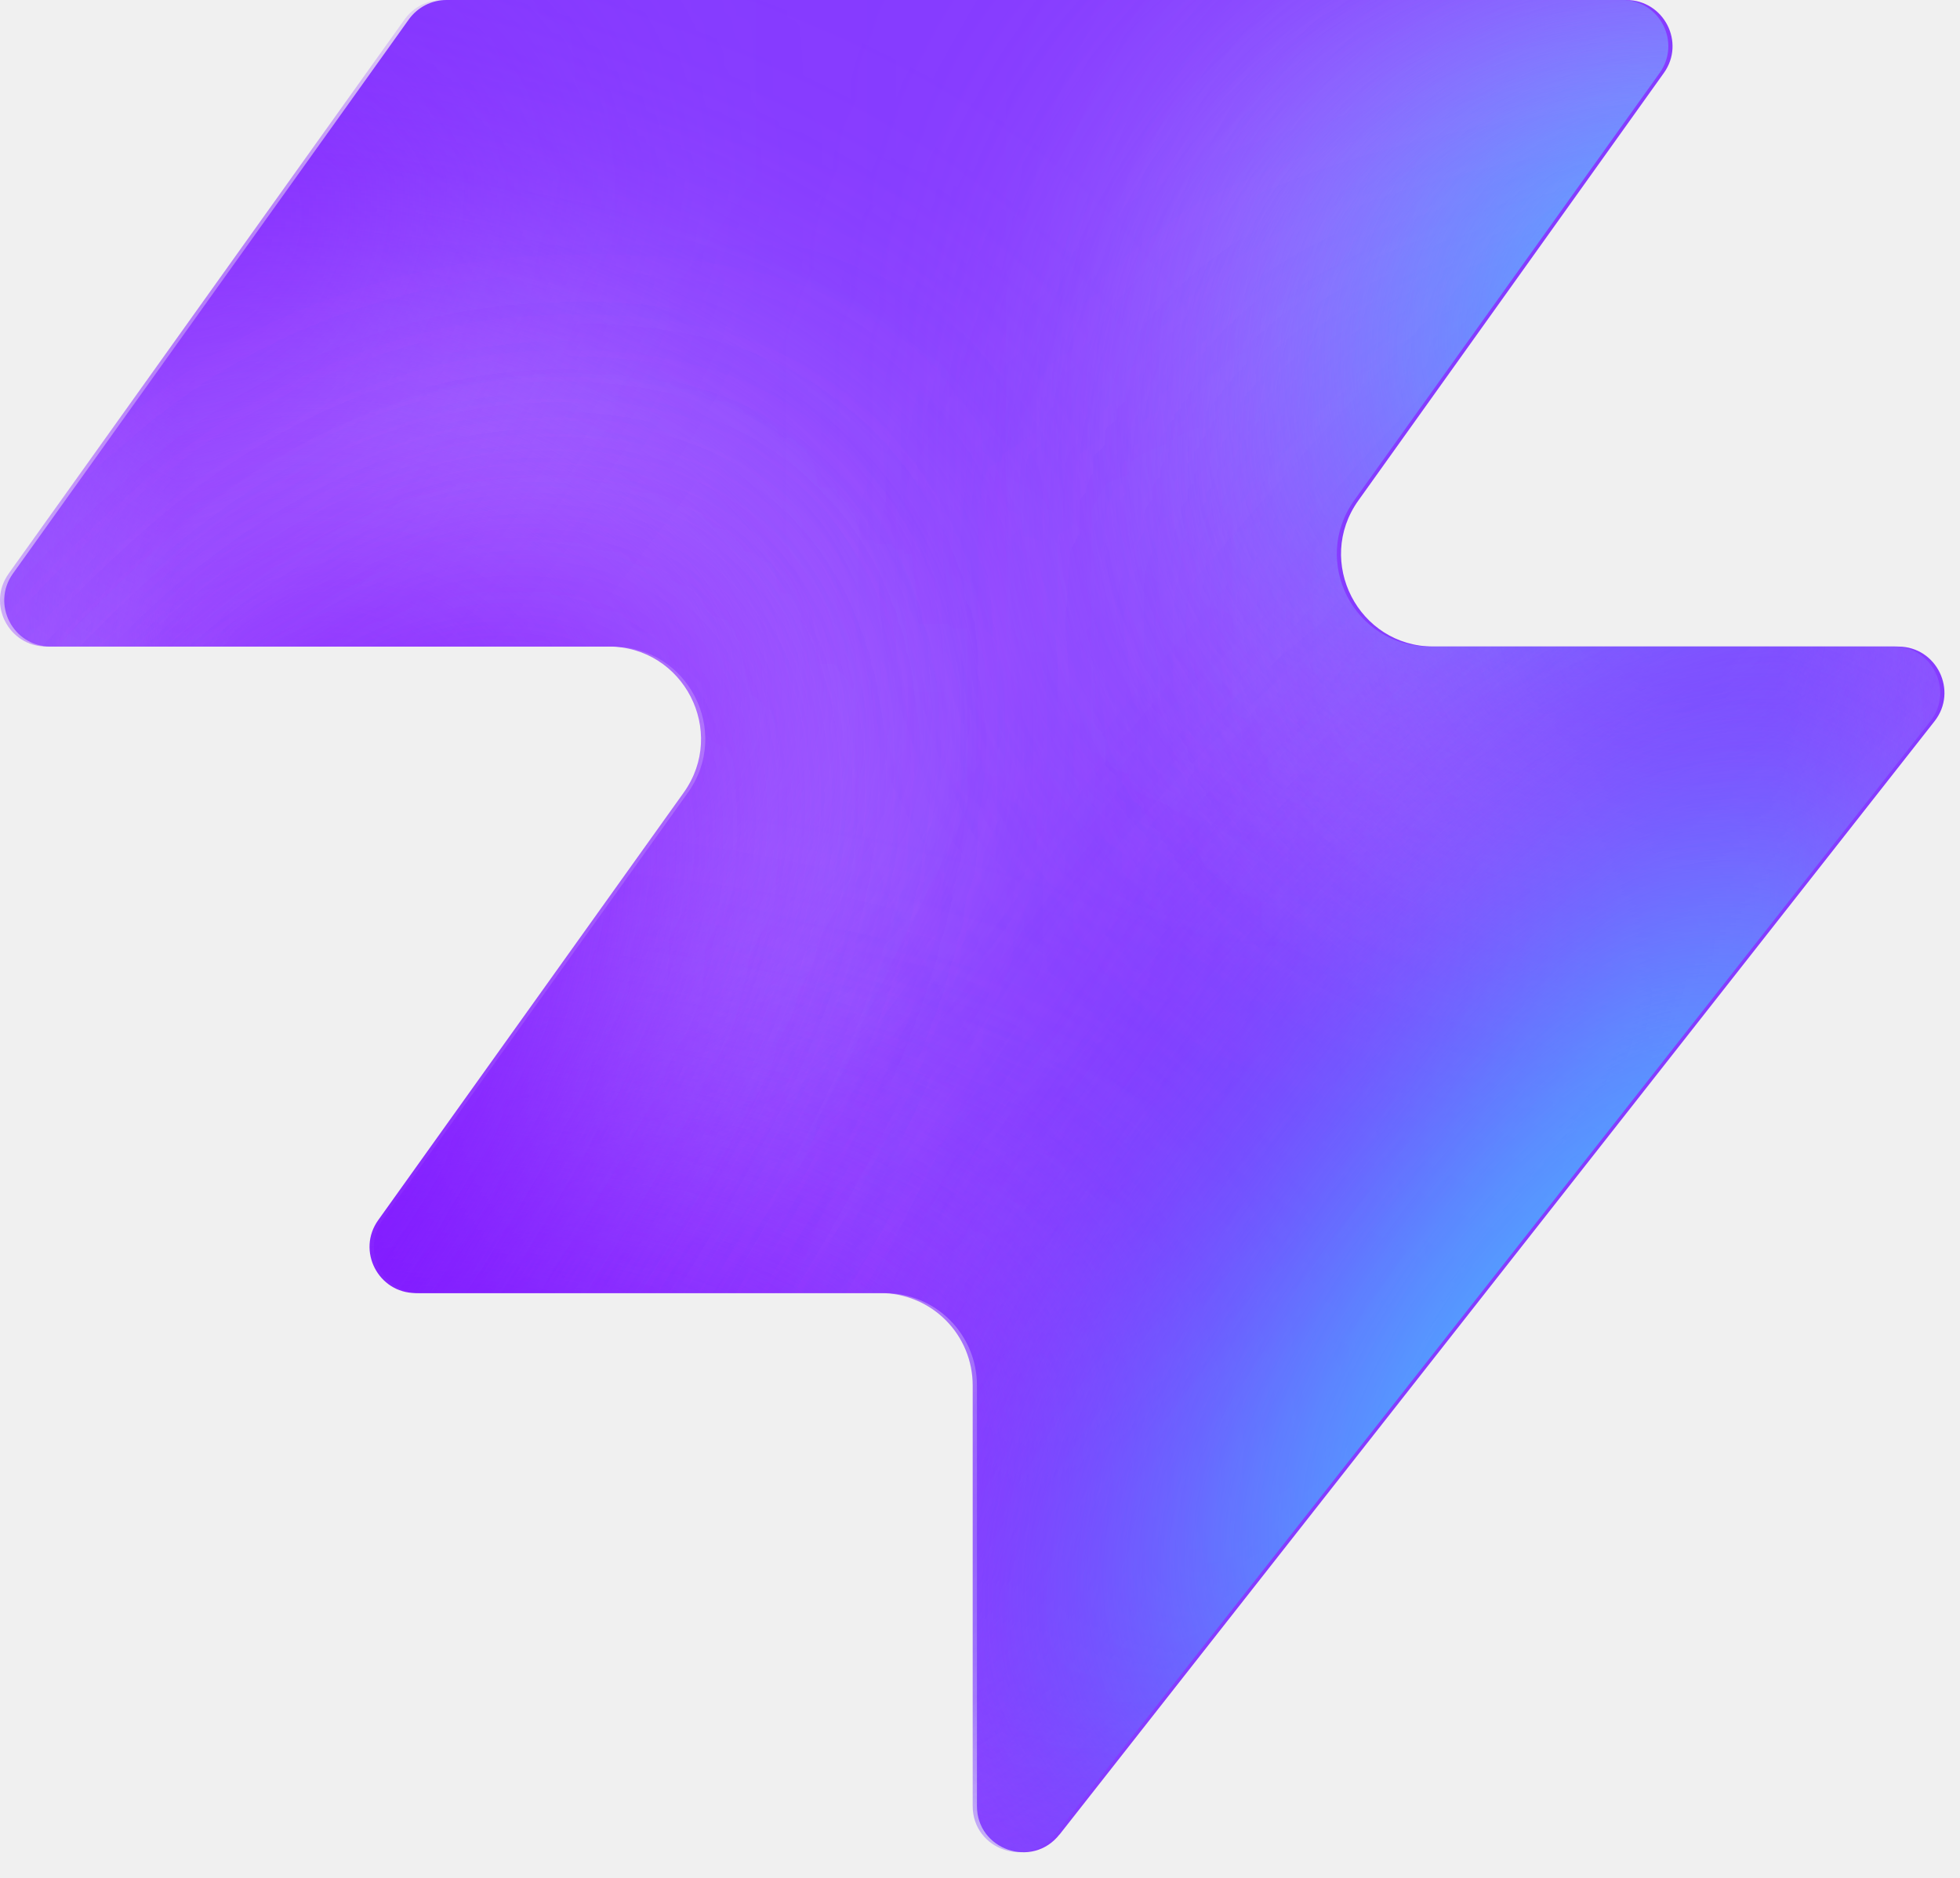
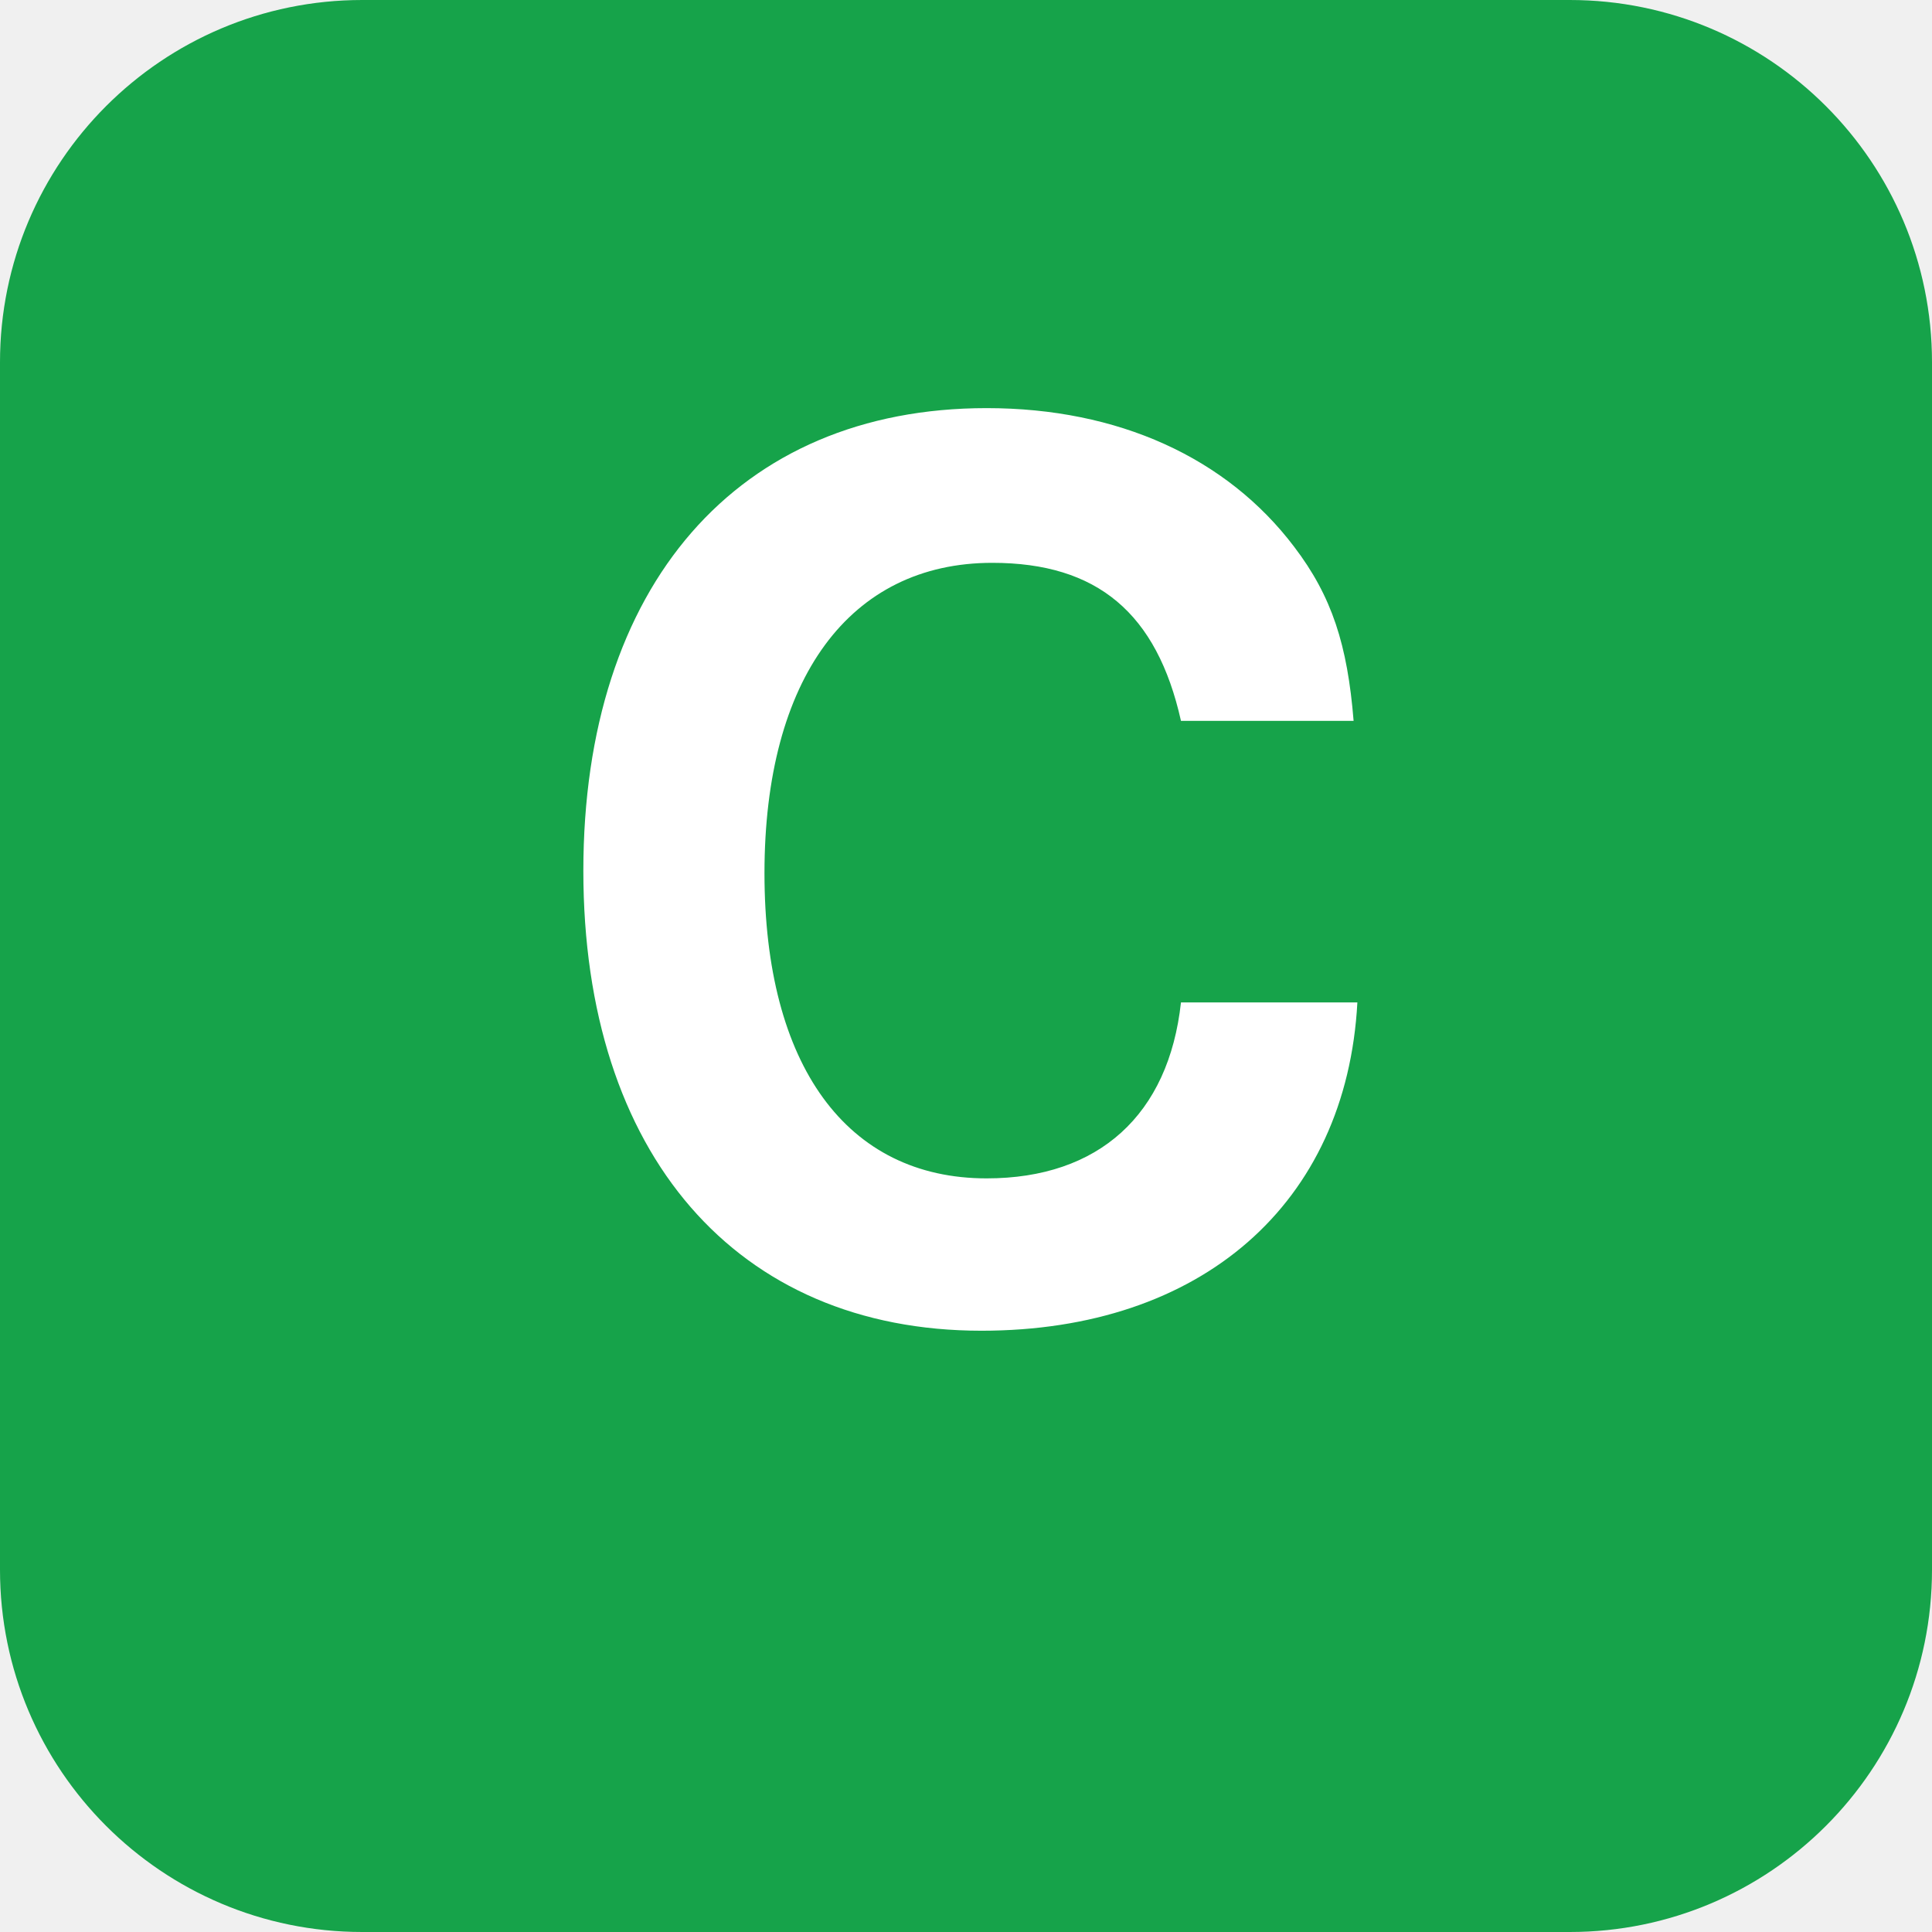
- <svg xmlns="http://www.w3.org/2000/svg" width="48" height="46" fill="none" viewBox="0 0 48 46">
-   <path fill="#863bff" d="M25.946 44.938c-.664.845-2.021.375-2.021-.698V33.937a2.26 2.26 0 0 0-2.262-2.262H10.287c-.92 0-1.456-1.04-.92-1.788l7.48-10.471c1.07-1.497 0-3.578-1.842-3.578H1.237c-.92 0-1.456-1.04-.92-1.788L10.013.474c.214-.297.556-.474.92-.474h28.894c.92 0 1.456 1.04.92 1.788l-7.48 10.471c-1.07 1.498 0 3.579 1.842 3.579h11.377c.943 0 1.473 1.088.89 1.83L25.947 44.94z" style="fill:#863bff;fill:color(display-p3 .525 .23 1);fill-opacity:1" />
-   <mask id="a" width="48" height="46" x="0" y="0" maskUnits="userSpaceOnUse" style="mask-type:alpha">
-     <path fill="#000" d="M25.842 44.938c-.664.844-2.021.375-2.021-.698V33.937a2.26 2.26 0 0 0-2.262-2.262H10.183c-.92 0-1.456-1.04-.92-1.788l7.48-10.471c1.07-1.498 0-3.579-1.842-3.579H1.133c-.92 0-1.456-1.04-.92-1.787L9.91.473c.214-.297.556-.474.92-.474h28.894c.92 0 1.456 1.04.92 1.788l-7.48 10.471c-1.07 1.498 0 3.578 1.842 3.578h11.377c.943 0 1.473 1.088.89 1.832L25.843 44.94z" style="fill:#000;fill-opacity:1" />
-   </mask>
-   <g mask="url(#a)">
-     <g filter="url(#b)">
-       <ellipse cx="5.508" cy="14.704" fill="#ede6ff" rx="5.508" ry="14.704" style="fill:#ede6ff;fill:color(display-p3 .927 .903 1);fill-opacity:1" transform="matrix(.00324 1 1 -.00324 -4.47 31.516)" />
-     </g>
-     <g filter="url(#c)">
-       <ellipse cx="10.399" cy="29.851" fill="#ede6ff" rx="10.399" ry="29.851" style="fill:#ede6ff;fill:color(display-p3 .927 .903 1);fill-opacity:1" transform="matrix(.00324 1 1 -.00324 -39.328 7.883)" />
-     </g>
-     <g filter="url(#d)">
-       <ellipse cx="5.508" cy="30.487" fill="#7e14ff" rx="5.508" ry="30.487" style="fill:#7e14ff;fill:color(display-p3 .492 .077 1);fill-opacity:1" transform="rotate(89.814 -25.913 -14.639)scale(1 -1)" />
-     </g>
-     <g filter="url(#e)">
-       <ellipse cx="5.508" cy="30.599" fill="#7e14ff" rx="5.508" ry="30.599" style="fill:#7e14ff;fill:color(display-p3 .492 .077 1);fill-opacity:1" transform="rotate(89.814 -32.644 -3.334)scale(1 -1)" />
-     </g>
-     <g filter="url(#f)">
-       <ellipse cx="5.508" cy="30.599" fill="#7e14ff" rx="5.508" ry="30.599" style="fill:#7e14ff;fill:color(display-p3 .492 .077 1);fill-opacity:1" transform="matrix(.00324 1 1 -.00324 -34.34 30.47)" />
-     </g>
-     <g filter="url(#g)">
-       <ellipse cx="14.072" cy="22.078" fill="#ede6ff" rx="14.072" ry="22.078" style="fill:#ede6ff;fill:color(display-p3 .927 .903 1);fill-opacity:1" transform="rotate(93.35 24.506 48.493)scale(-1 1)" />
-     </g>
-     <g filter="url(#h)">
-       <ellipse cx="3.47" cy="21.501" fill="#7e14ff" rx="3.47" ry="21.501" style="fill:#7e14ff;fill:color(display-p3 .492 .077 1);fill-opacity:1" transform="rotate(89.009 28.708 47.59)scale(-1 1)" />
-     </g>
-     <g filter="url(#i)">
-       <ellipse cx="3.47" cy="21.501" fill="#7e14ff" rx="3.47" ry="21.501" style="fill:#7e14ff;fill:color(display-p3 .492 .077 1);fill-opacity:1" transform="rotate(89.009 28.708 47.59)scale(-1 1)" />
-     </g>
-     <g filter="url(#j)">
-       <ellipse cx=".387" cy="8.972" fill="#7e14ff" rx="4.407" ry="29.108" style="fill:#7e14ff;fill:color(display-p3 .492 .077 1);fill-opacity:1" transform="rotate(39.51 .387 8.972)" />
-     </g>
-     <g filter="url(#k)">
-       <ellipse cx="47.523" cy="-6.092" fill="#7e14ff" rx="4.407" ry="29.108" style="fill:#7e14ff;fill:color(display-p3 .492 .077 1);fill-opacity:1" transform="rotate(37.892 47.523 -6.092)" />
-     </g>
-     <g filter="url(#l)">
-       <ellipse cx="41.412" cy="6.333" fill="#47bfff" rx="5.971" ry="9.665" style="fill:#47bfff;fill:color(display-p3 .28 .748 1);fill-opacity:1" transform="rotate(37.892 41.412 6.333)" />
-     </g>
-     <g filter="url(#m)">
-       <ellipse cx="-1.879" cy="38.332" fill="#7e14ff" rx="4.407" ry="29.108" style="fill:#7e14ff;fill:color(display-p3 .492 .077 1);fill-opacity:1" transform="rotate(37.892 -1.88 38.332)" />
-     </g>
-     <g filter="url(#n)">
-       <ellipse cx="-1.879" cy="38.332" fill="#7e14ff" rx="4.407" ry="29.108" style="fill:#7e14ff;fill:color(display-p3 .492 .077 1);fill-opacity:1" transform="rotate(37.892 -1.88 38.332)" />
-     </g>
-     <g filter="url(#o)">
-       <ellipse cx="35.651" cy="29.907" fill="#7e14ff" rx="4.407" ry="29.108" style="fill:#7e14ff;fill:color(display-p3 .492 .077 1);fill-opacity:1" transform="rotate(37.892 35.651 29.907)" />
-     </g>
-     <g filter="url(#p)">
-       <ellipse cx="38.418" cy="32.4" fill="#47bfff" rx="5.971" ry="15.297" style="fill:#47bfff;fill:color(display-p3 .28 .748 1);fill-opacity:1" transform="rotate(37.892 38.418 32.4)" />
-     </g>
-   </g>
-   <defs>
-     <filter id="b" width="60.045" height="41.654" x="-19.77" y="16.149" color-interpolation-filters="sRGB" filterUnits="userSpaceOnUse">
-       <feFlood flood-opacity="0" result="BackgroundImageFix" />
-       <feBlend in="SourceGraphic" in2="BackgroundImageFix" result="shape" />
-       <feGaussianBlur result="effect1_foregroundBlur_2002_17158" stdDeviation="7.659" />
-     </filter>
-     <filter id="c" width="90.34" height="51.437" x="-54.613" y="-7.533" color-interpolation-filters="sRGB" filterUnits="userSpaceOnUse">
-       <feFlood flood-opacity="0" result="BackgroundImageFix" />
-       <feBlend in="SourceGraphic" in2="BackgroundImageFix" result="shape" />
-       <feGaussianBlur result="effect1_foregroundBlur_2002_17158" stdDeviation="7.659" />
-     </filter>
-     <filter id="d" width="79.355" height="29.4" x="-49.64" y="2.03" color-interpolation-filters="sRGB" filterUnits="userSpaceOnUse">
-       <feFlood flood-opacity="0" result="BackgroundImageFix" />
-       <feBlend in="SourceGraphic" in2="BackgroundImageFix" result="shape" />
-       <feGaussianBlur result="effect1_foregroundBlur_2002_17158" stdDeviation="4.596" />
-     </filter>
-     <filter id="e" width="79.579" height="29.4" x="-45.045" y="20.029" color-interpolation-filters="sRGB" filterUnits="userSpaceOnUse">
-       <feFlood flood-opacity="0" result="BackgroundImageFix" />
-       <feBlend in="SourceGraphic" in2="BackgroundImageFix" result="shape" />
-       <feGaussianBlur result="effect1_foregroundBlur_2002_17158" stdDeviation="4.596" />
-     </filter>
-     <filter id="f" width="79.579" height="29.4" x="-43.513" y="21.178" color-interpolation-filters="sRGB" filterUnits="userSpaceOnUse">
-       <feFlood flood-opacity="0" result="BackgroundImageFix" />
-       <feBlend in="SourceGraphic" in2="BackgroundImageFix" result="shape" />
-       <feGaussianBlur result="effect1_foregroundBlur_2002_17158" stdDeviation="4.596" />
-     </filter>
-     <filter id="g" width="74.749" height="58.852" x="15.756" y="-17.901" color-interpolation-filters="sRGB" filterUnits="userSpaceOnUse">
-       <feFlood flood-opacity="0" result="BackgroundImageFix" />
-       <feBlend in="SourceGraphic" in2="BackgroundImageFix" result="shape" />
-       <feGaussianBlur result="effect1_foregroundBlur_2002_17158" stdDeviation="7.659" />
-     </filter>
-     <filter id="h" width="61.377" height="25.362" x="23.548" y="2.284" color-interpolation-filters="sRGB" filterUnits="userSpaceOnUse">
-       <feFlood flood-opacity="0" result="BackgroundImageFix" />
-       <feBlend in="SourceGraphic" in2="BackgroundImageFix" result="shape" />
-       <feGaussianBlur result="effect1_foregroundBlur_2002_17158" stdDeviation="4.596" />
-     </filter>
-     <filter id="i" width="61.377" height="25.362" x="23.548" y="2.284" color-interpolation-filters="sRGB" filterUnits="userSpaceOnUse">
-       <feFlood flood-opacity="0" result="BackgroundImageFix" />
-       <feBlend in="SourceGraphic" in2="BackgroundImageFix" result="shape" />
-       <feGaussianBlur result="effect1_foregroundBlur_2002_17158" stdDeviation="4.596" />
-     </filter>
-     <filter id="j" width="56.045" height="63.649" x="-27.636" y="-22.853" color-interpolation-filters="sRGB" filterUnits="userSpaceOnUse">
-       <feFlood flood-opacity="0" result="BackgroundImageFix" />
-       <feBlend in="SourceGraphic" in2="BackgroundImageFix" result="shape" />
-       <feGaussianBlur result="effect1_foregroundBlur_2002_17158" stdDeviation="4.596" />
-     </filter>
-     <filter id="k" width="54.814" height="64.646" x="20.116" y="-38.415" color-interpolation-filters="sRGB" filterUnits="userSpaceOnUse">
-       <feFlood flood-opacity="0" result="BackgroundImageFix" />
-       <feBlend in="SourceGraphic" in2="BackgroundImageFix" result="shape" />
-       <feGaussianBlur result="effect1_foregroundBlur_2002_17158" stdDeviation="4.596" />
-     </filter>
-     <filter id="l" width="33.541" height="35.313" x="24.641" y="-11.323" color-interpolation-filters="sRGB" filterUnits="userSpaceOnUse">
-       <feFlood flood-opacity="0" result="BackgroundImageFix" />
-       <feBlend in="SourceGraphic" in2="BackgroundImageFix" result="shape" />
-       <feGaussianBlur result="effect1_foregroundBlur_2002_17158" stdDeviation="4.596" />
-     </filter>
-     <filter id="m" width="54.814" height="64.646" x="-29.286" y="6.009" color-interpolation-filters="sRGB" filterUnits="userSpaceOnUse">
-       <feFlood flood-opacity="0" result="BackgroundImageFix" />
-       <feBlend in="SourceGraphic" in2="BackgroundImageFix" result="shape" />
-       <feGaussianBlur result="effect1_foregroundBlur_2002_17158" stdDeviation="4.596" />
-     </filter>
-     <filter id="n" width="54.814" height="64.646" x="-29.286" y="6.009" color-interpolation-filters="sRGB" filterUnits="userSpaceOnUse">
-       <feFlood flood-opacity="0" result="BackgroundImageFix" />
-       <feBlend in="SourceGraphic" in2="BackgroundImageFix" result="shape" />
-       <feGaussianBlur result="effect1_foregroundBlur_2002_17158" stdDeviation="4.596" />
-     </filter>
-     <filter id="o" width="54.814" height="64.646" x="8.244" y="-2.416" color-interpolation-filters="sRGB" filterUnits="userSpaceOnUse">
-       <feFlood flood-opacity="0" result="BackgroundImageFix" />
-       <feBlend in="SourceGraphic" in2="BackgroundImageFix" result="shape" />
-       <feGaussianBlur result="effect1_foregroundBlur_2002_17158" stdDeviation="4.596" />
-     </filter>
-     <filter id="p" width="39.409" height="43.623" x="18.713" y="10.588" color-interpolation-filters="sRGB" filterUnits="userSpaceOnUse">
-       <feFlood flood-opacity="0" result="BackgroundImageFix" />
-       <feBlend in="SourceGraphic" in2="BackgroundImageFix" result="shape" />
-       <feGaussianBlur result="effect1_foregroundBlur_2002_17158" stdDeviation="4.596" />
-     </filter>
-   </defs>
+ <svg xmlns="http://www.w3.org/2000/svg" viewBox="0 0 64 64" role="img" aria-label="Code Lab — GraphL">
+   <rect width="64" height="64" rx="12" fill="#16A34A" />
+   <text x="32" y="34" text-anchor="middle" dominant-baseline="central" font-family="system-ui, -apple-system, 'Segoe UI', Helvetica, Arial, sans-serif" font-size="40" font-weight="700" letter-spacing="-1" fill="#ffffff">C</text>
</svg>
